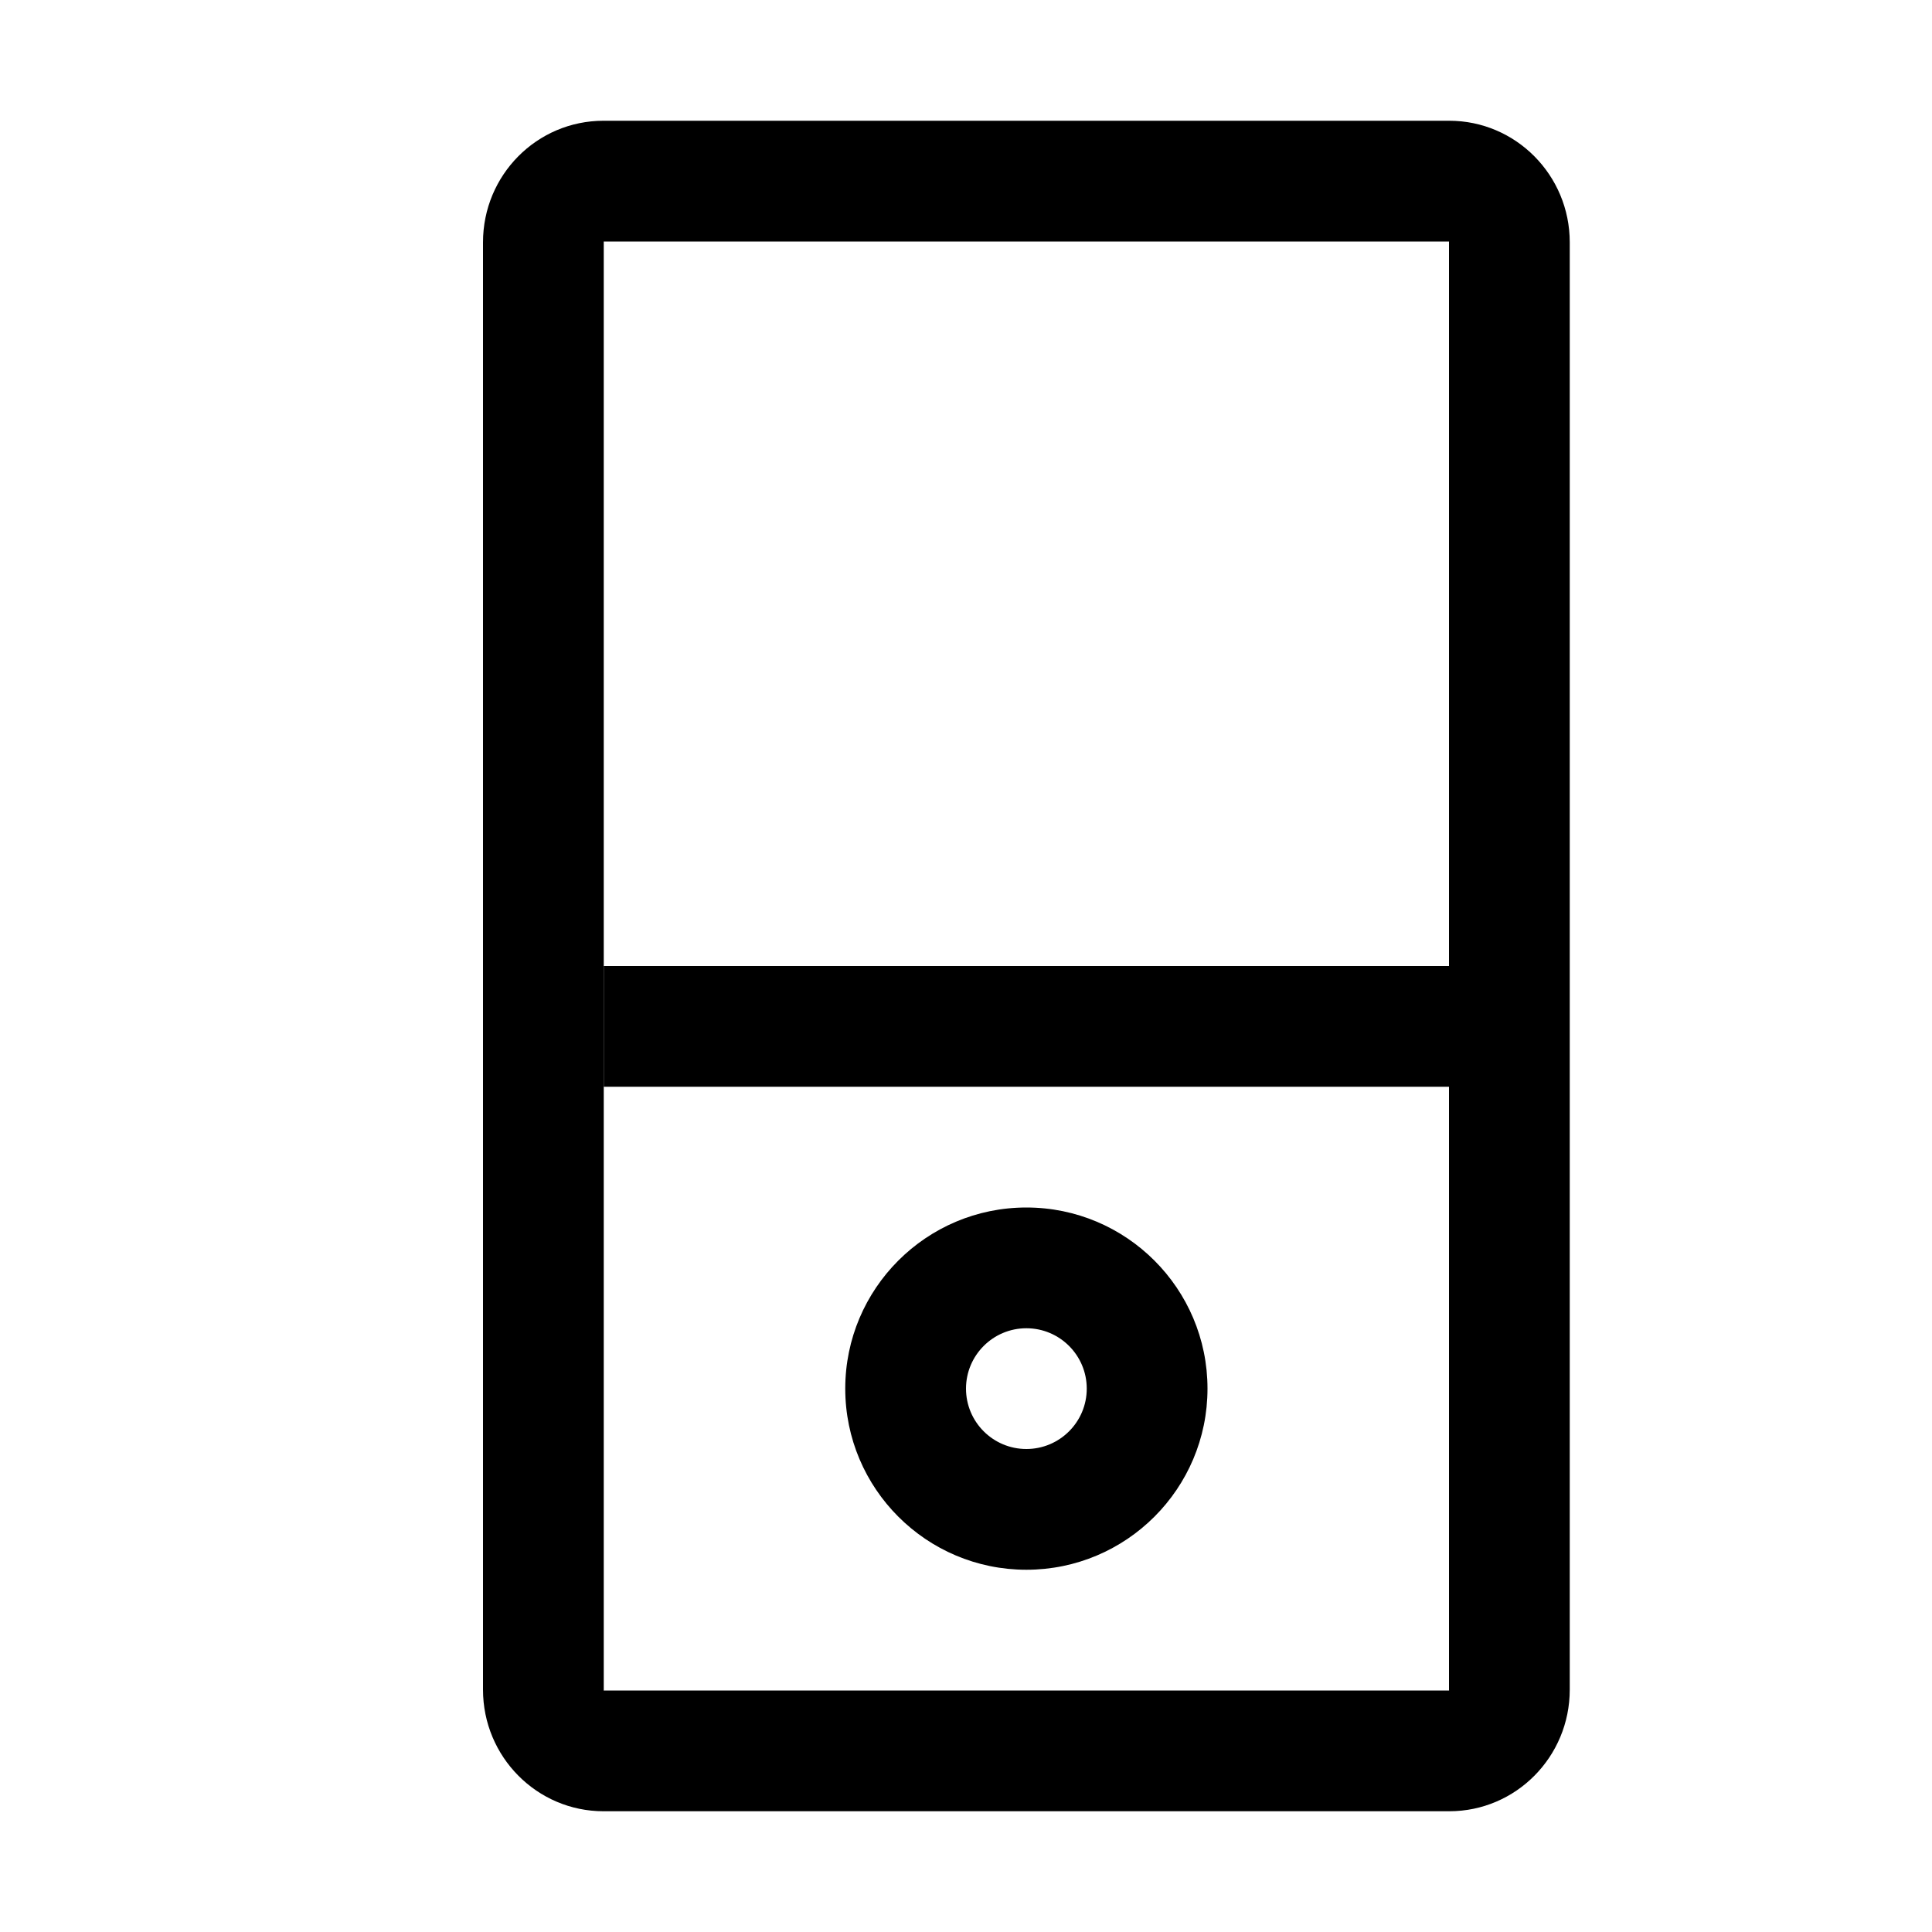
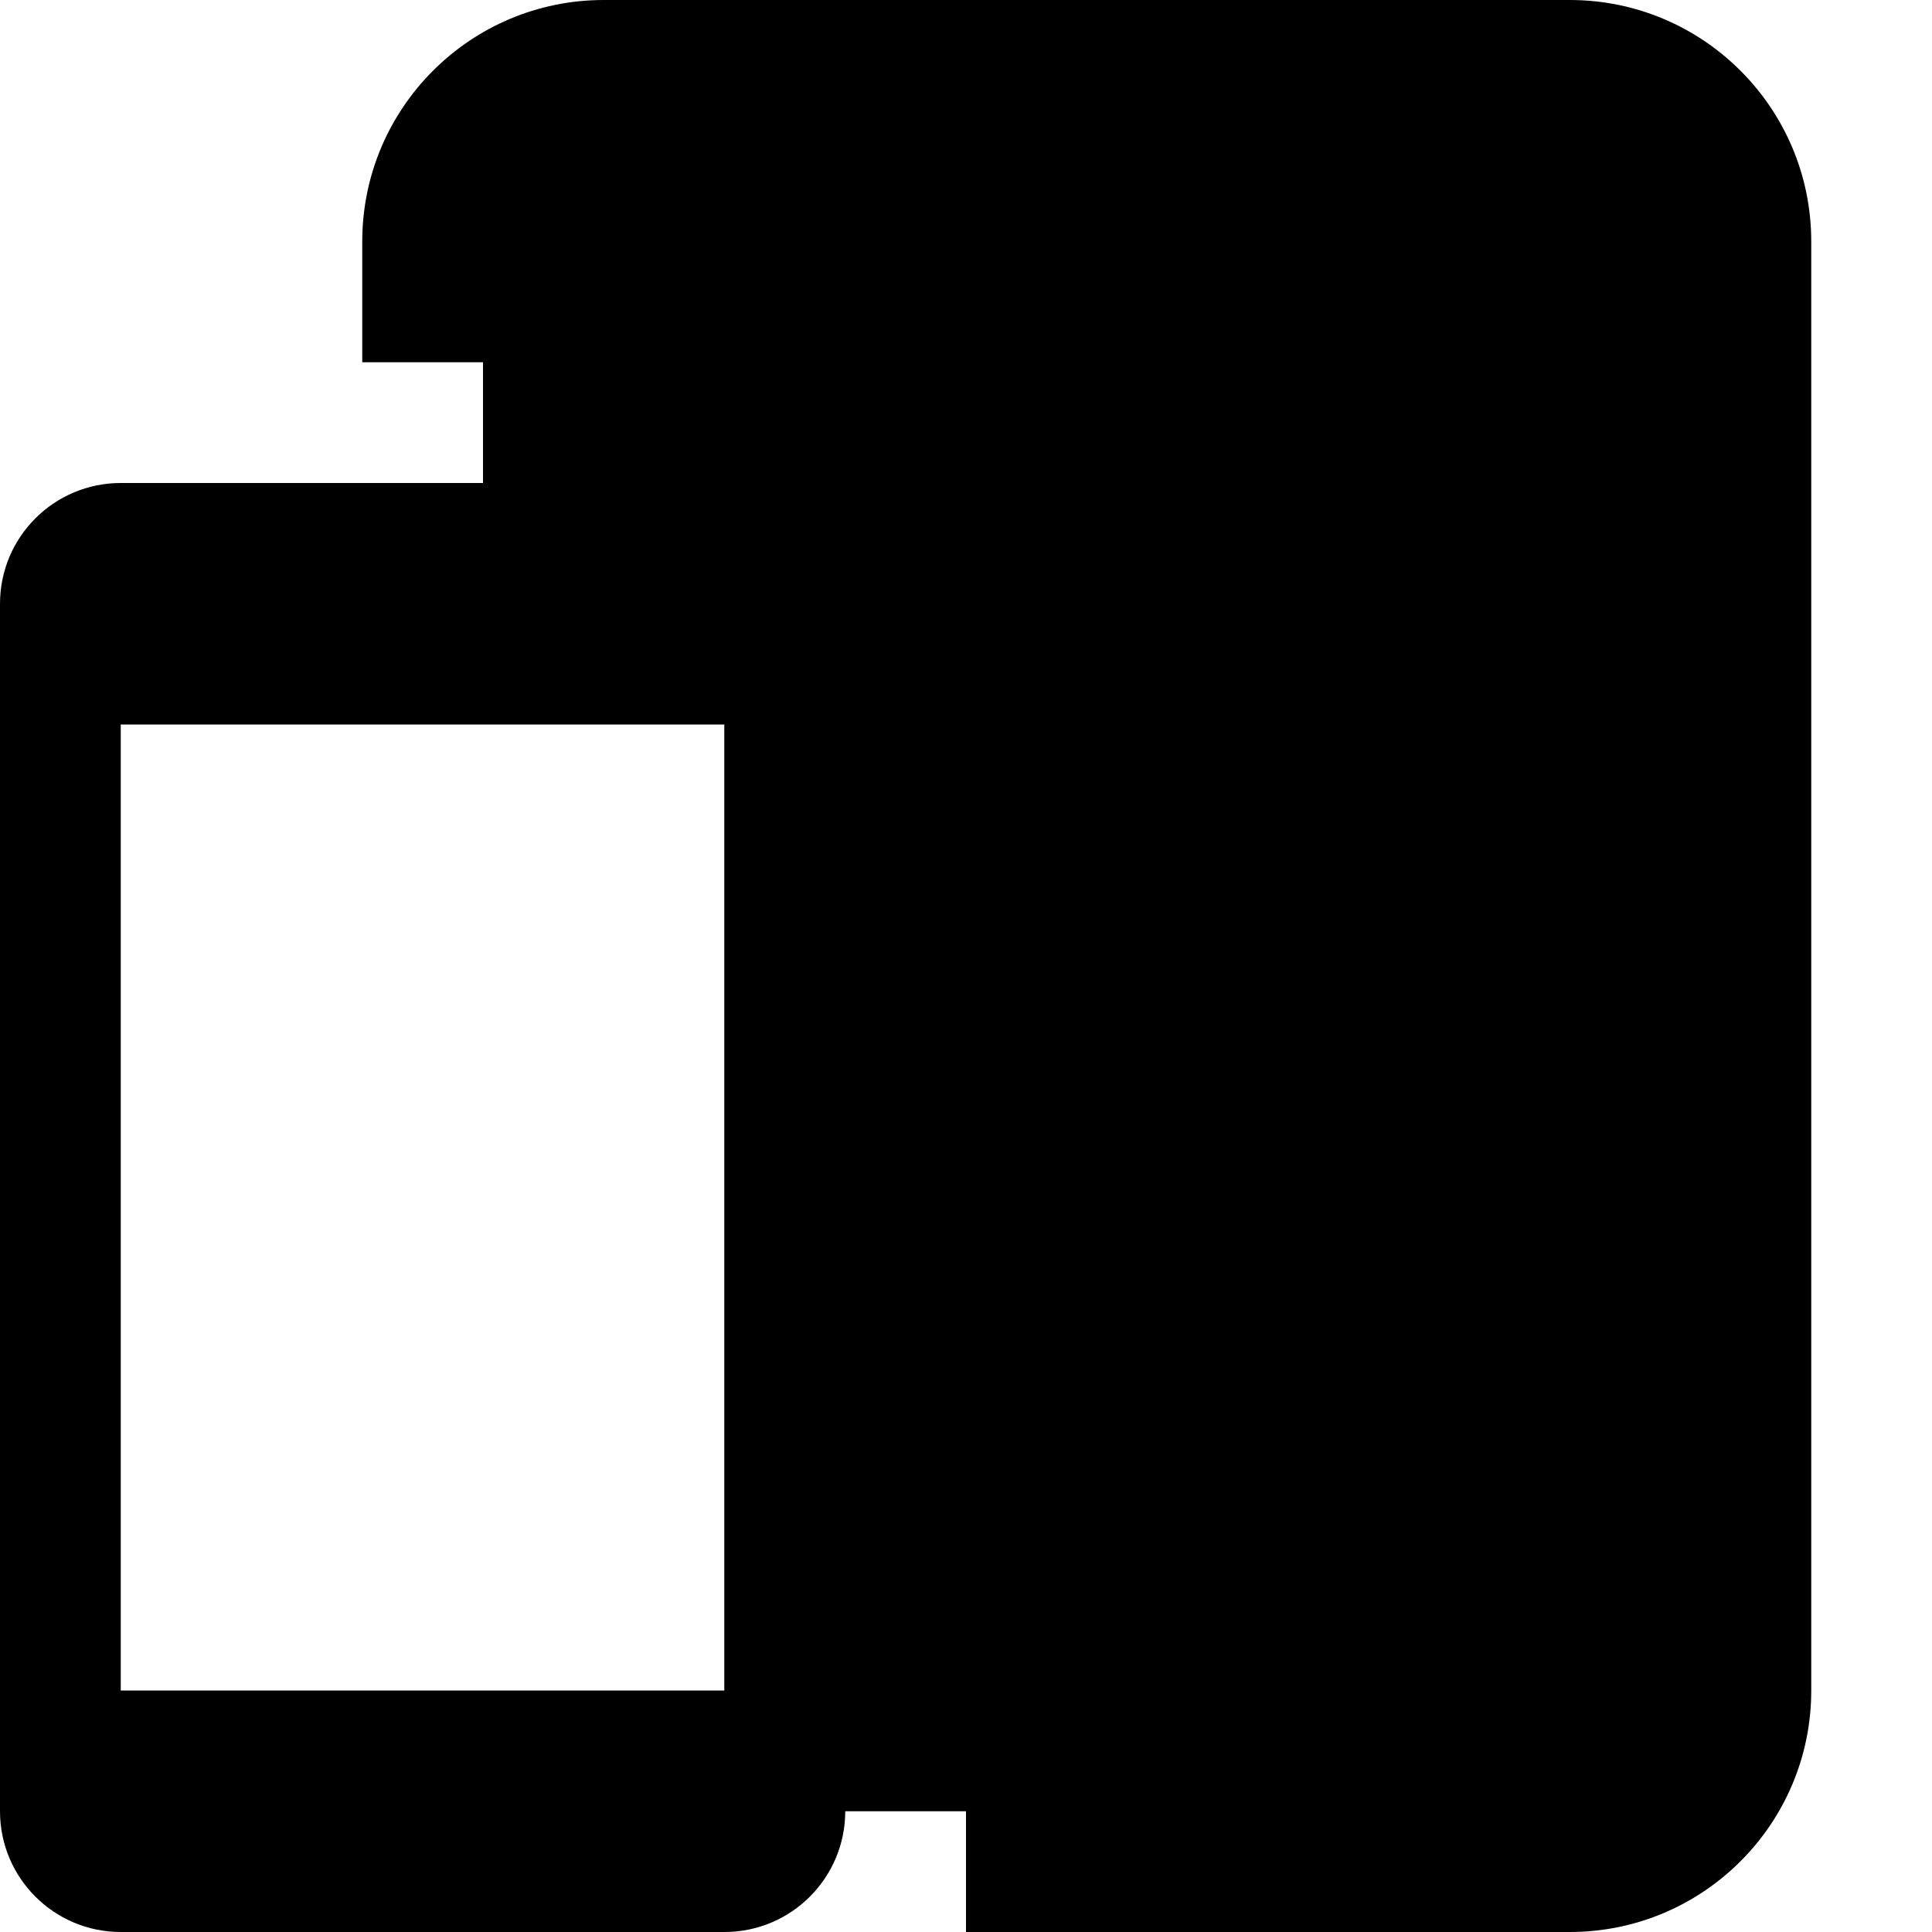
- <svg xmlns="http://www.w3.org/2000/svg" width="16" height="16" fill="context-fill #0b0b0b">
-   <path d="M12 8H5v1h7V8z" />
-   <path d="M5 2.007v11.986C5 14 5 14 4.998 14h7.004C12 14 12 14 12 13.993V2.007C12 2 12 2 12.002 2H4.998C5 2 5 2 5 2.007zm-1 0C4 1.45 4.446 1 4.998 1h7.004c.55 0 .998.45.998 1.007v11.986c0 .556-.446 1.007-.998 1.007H4.998C4.448 15 4 14.55 4 13.993V2.007z" />
-   <path d="M8.5 13c.828 0 1.5-.672 1.5-1.5S9.328 10 8.5 10 7 10.672 7 11.5 7.672 13 8.5 13zm0-1c.276 0 .5-.224.5-.5s-.224-.5-.5-.5-.5.224-.5.5.224.5.5.5z" fill-rule="evenodd" />
+ <svg xmlns="http://www.w3.org/2000/svg" width="16" height="16" viewBox="0 0 16 16" fill="context-fill #0c0c0d">
+   <path fill-opacity="context-fill-opacity" d="M4 1h10v14H6V5H4V1z" />
+   <path d="M1 4h5a1 1 0 0 1 1 1v10a1 1 0 0 1-1 1H1a1 1 0 0 1-1-1V5a1 1 0 0 1 1-1zm0 2v8h5V6H1z" />
+   <path d="M5 0a2 2 0 0 0-2 2v1h2V2h8v12H8v2h5a2 2 0 0 0 2-2V2a2 2 0 0 0-2-2H5z" />
</svg>
